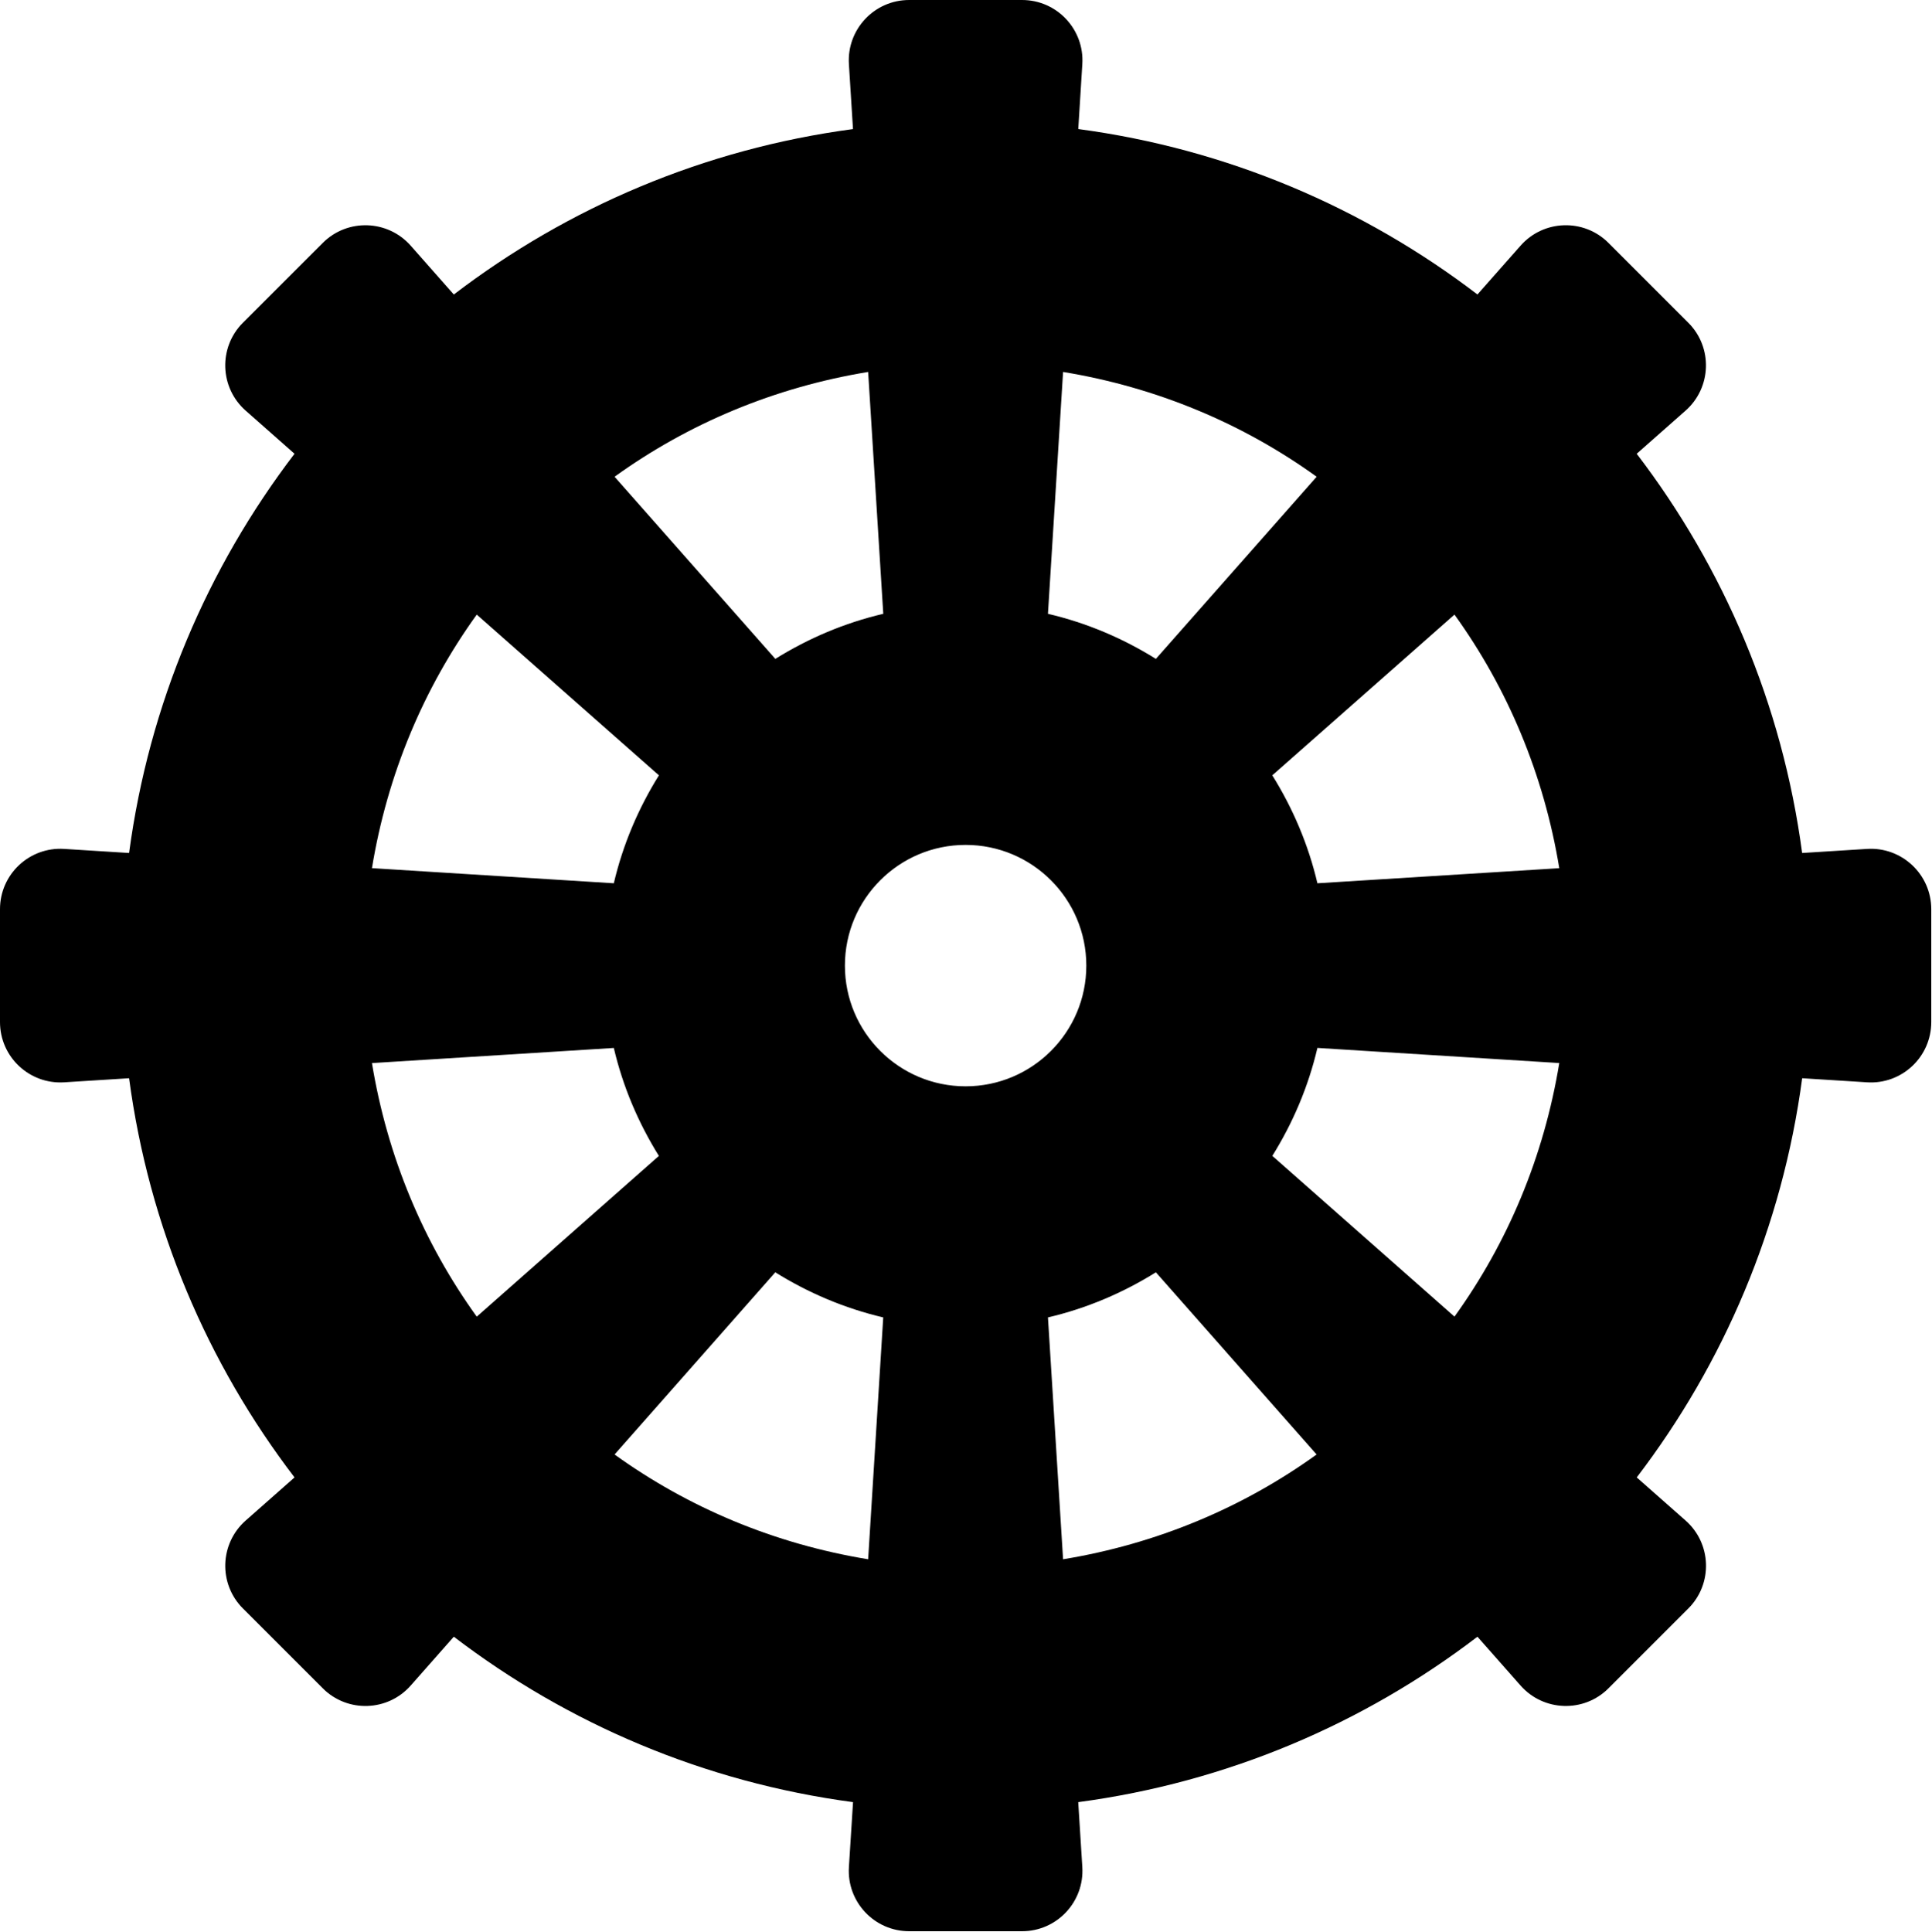
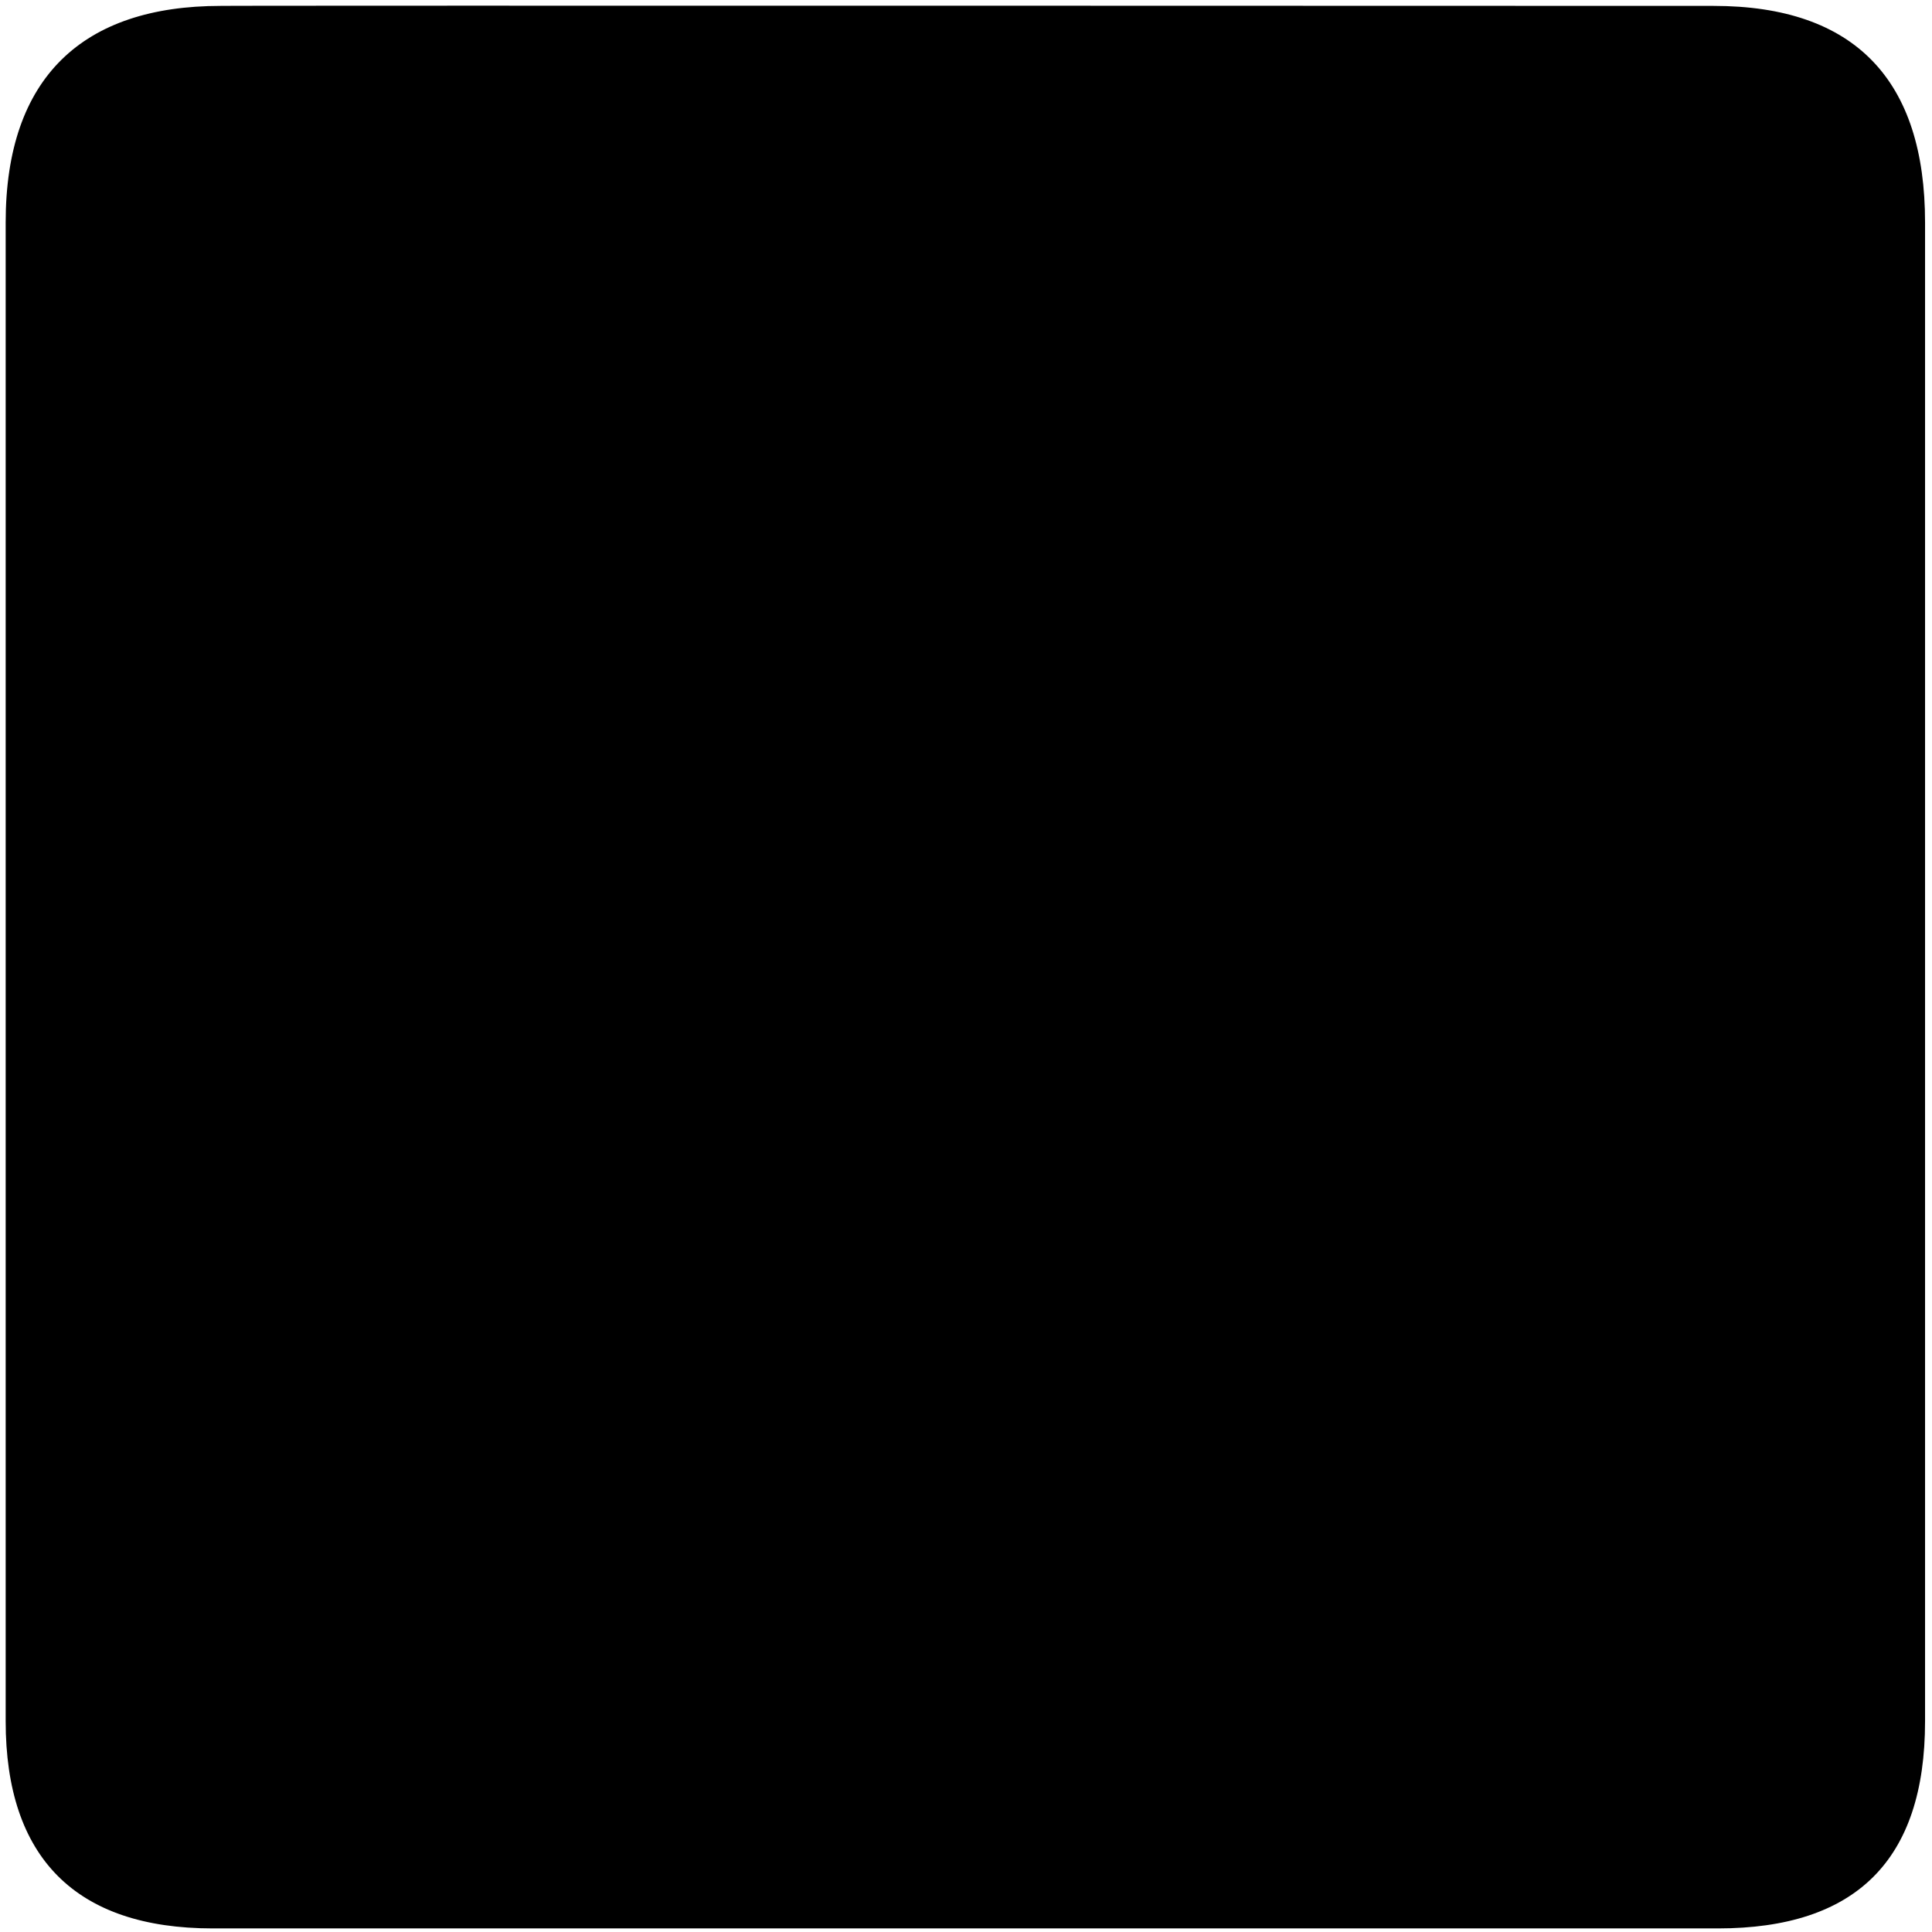
<svg width="580" height="580">
-   <path fill="param(fill)" fill-opacity="param(fill-opacity)" d="M 560.742 254.949 L 541.234 256.176 C 535.266 211.438 517.684 170.488 491.551 136.277 L 506.219 123.328 C 514.059 116.406 514.434 104.309 507.047 96.922 L 483.078 72.953 C 475.68 65.555 463.582 65.941 456.672 73.781 L 443.723 88.438 C 409.512 62.316 368.562 44.734 323.836 38.754 L 325.051 19.258 C 325.707 8.824 317.414 0 306.957 0 L 273.043 0 C 262.586 0 254.305 8.824 254.949 19.258 L 256.176 38.766 C 211.438 44.734 170.488 62.316 136.289 88.449 L 123.34 73.781 C 116.418 65.941 104.32 65.566 96.934 72.953 L 72.953 96.922 C 65.555 104.32 65.941 116.418 73.781 123.328 L 88.449 136.277 C 62.328 170.488 44.746 211.438 38.766 256.176 L 19.258 254.949 C 8.824 254.293 0 262.586 0 273.043 L 0 306.957 C 0 317.414 8.824 325.695 19.258 325.051 L 38.766 323.824 C 44.734 368.562 62.316 409.512 88.449 443.711 L 73.781 456.66 C 65.941 463.582 65.566 475.68 72.953 483.066 L 96.934 507.047 C 104.332 514.445 116.43 514.059 123.34 506.219 L 136.289 491.551 C 170.5 517.672 211.449 535.254 256.188 541.234 L 254.949 560.742 C 254.293 571.176 262.586 580 273.043 580 L 306.957 580 C 317.414 580 325.695 571.176 325.051 560.742 L 323.824 541.234 C 368.562 535.266 409.512 517.684 443.723 491.551 L 456.672 506.219 C 463.594 514.059 475.691 514.434 483.078 507.047 L 507.059 483.066 C 514.457 475.668 514.07 463.57 506.23 456.66 L 491.562 443.711 C 517.684 409.5 535.266 368.551 541.246 323.824 L 560.754 325.051 C 571.188 325.707 580.012 317.414 580.012 306.957 L 580.012 273.043 C 580 262.586 571.176 254.305 560.742 254.949 Z M 319.273 111.707 C 347.375 116.316 373.227 127.18 395.43 143.176 L 347.148 197.879 C 337.262 191.719 326.398 187.074 314.73 184.344 Z M 260.727 111.707 L 265.27 184.344 C 253.613 187.074 242.738 191.73 232.848 197.879 L 184.57 143.176 C 206.773 127.18 232.621 116.316 260.727 111.707 Z M 143.176 184.582 L 197.891 232.852 C 191.727 242.738 187.082 253.613 184.344 265.27 L 111.707 260.727 C 116.316 232.625 127.18 206.785 143.176 184.582 Z M 111.707 319.273 L 184.344 314.73 C 187.074 326.387 191.727 337.262 197.879 347.152 L 143.176 395.43 C 127.18 373.227 116.316 347.379 111.707 319.273 Z M 260.727 468.293 C 232.621 463.684 206.773 452.82 184.57 436.824 L 232.84 382.109 C 242.727 388.273 253.602 392.914 265.258 395.656 Z M 290 326.25 C 269.984 326.25 253.75 310.016 253.75 290 C 253.75 269.984 269.984 253.75 290 253.75 C 310.016 253.75 326.25 269.984 326.25 290 C 326.25 310.016 310.016 326.25 290 326.25 Z M 319.273 468.293 L 314.73 395.656 C 326.387 392.926 337.262 388.273 347.148 382.109 L 395.418 436.824 C 373.215 452.82 347.375 463.684 319.273 468.293 Z M 436.824 395.418 L 382.121 347.141 C 388.281 337.25 392.926 326.387 395.656 314.719 L 468.293 319.262 C 463.684 347.375 452.82 373.227 436.824 395.418 Z M 395.656 265.27 C 392.926 253.613 388.273 242.738 382.109 232.852 L 436.824 184.582 C 452.82 206.785 463.684 232.633 468.293 260.738 Z M 395.656 265.27 " stroke="param(outline)" stroke-opacity="param(outline-opacity)" stroke-width="param(outline-width)" />
+   <path fill="param(fill)" fill-opacity="param(fill-opacity)" stroke-width="param(outline-width)" stroke="param(outline)" stroke-opacity="param(outline-opacity)" d="M 66.273 1.77 C 24.941 1.77 1.703 23.141 1.703 66.805 L 1.703 516.926 C 1.703 557.77 22.598 579.156 63.895 579.156 L 515.922 579.156 C 557.227 579.156 578.148 558.84 578.148 516.926 L 578.148 66.805 C 578.148 24.203 557.227 1.77 514.629 1.77 C 514.625 1.77 66.133 1.625 66.273 1.77 Z M 66.273 1.77 " />
+   <path fill="param(fill)" fill-opacity="param(fill-opacity)" d="M 553.246 273.27 C 550.062 264.969 531.328 256.066 519.891 257.414 C 511.227 258.438 510.008 257.09 507.734 243.996 C 493.367 161.27 419.734 87.301 337.742 70.438 C 324.105 67.637 321.547 67.402 313.672 66.629 C 313.574 43.355 311.383 29.332 288.41 28.531 C 259.348 27.531 260.996 48.734 259.188 67.742 C 245.504 70.793 244.57 68.469 232.414 71.48 C 192.406 81.395 164.691 98.027 131.582 131.152 C 99.277 163.469 83.32 190.902 72.57 232.609 L 66.133 257.605 L 52.484 258.426 C 34.27 259.523 24.289 269.023 24.289 285.258 C 24.289 303.121 36.02 314.949 53.742 314.949 C 59.406 314.949 62.371 315.156 67.734 315.57 C 85.316 403.555 157.766 488.465 239.68 504.582 L 260.789 508.734 L 260.789 522.816 C 260.789 532.043 263.297 539.402 268.066 544.172 C 277.418 553.52 300.98 554.043 309.078 545.082 C 312.242 541.578 315.359 532.215 316.008 524.27 L 317.188 509.82 L 344.477 502.246 C 397.477 487.531 443.129 455.441 472.414 412.316 C 489.027 387.852 503.91 353.793 507.703 331.551 C 510.125 317.348 510.852 316.684 526.172 314.625 C 549.57 311.484 561.133 293.82 553.246 273.27 Z M 424.965 191.238 C 426.539 191.238 435.559 202.934 441.504 216.191 C 447.387 229.312 450.203 243.965 450.793 248.754 C 451.801 256.961 451.371 257.043 405.418 257.793 C 379.902 258.211 359.027 257.699 359.027 256.656 C 359.027 254.043 422.332 191.238 424.965 191.238 Z M 316.176 171.227 L 317.188 123.926 L 326.281 125.062 C 331.285 125.688 346.895 127.82 360.484 134.199 L 384.789 149.395 L 315.164 218.527 Z M 250.781 124.227 L 260.789 121.969 L 260.789 169.34 C 260.789 195.391 260.344 216.707 259.805 216.707 C 257.355 216.707 195.852 152.512 195.297 150.043 C 194.41 146.109 232.547 125.027 250.781 124.227 Z M 144.879 203.129 L 152.641 190.57 L 184.883 222.664 C 202.617 240.316 217.129 255.613 217.129 256.652 C 217.129 257.695 196.66 258.551 171.645 258.551 C 132.098 258.551 128.164 258.98 125.766 258.641 C 130.566 232.477 136.16 217.238 144.879 203.129 Z M 151.914 379.574 C 148.367 381.008 130.645 343.137 127.82 328.098 L 125.355 314.949 L 221.707 314.949 L 187.992 346.785 C 169.449 364.293 153.215 379.051 151.914 379.574 Z M 225.703 442.141 C 206.363 434.188 198.633 425.5 194.23 422.277 C 197.805 417.121 207.41 406.617 224.43 389.512 C 241.336 372.516 256.434 358.609 257.98 358.609 C 259.523 358.609 260.789 379.078 260.789 404.09 C 260.789 432.629 260.367 444.031 261.379 451.633 C 255.266 450.711 241.91 448.801 225.703 442.141 Z M 301.719 319.324 C 288.539 326.141 272.031 321.082 261.832 309.145 C 252.938 298.734 249.105 278.238 264.77 263.48 C 280.82 248.355 299.613 248.449 314.078 264.312 C 323.152 274.258 326.105 286.492 321.277 298.051 C 318.246 305.305 307.977 316.09 301.719 319.324 Z M 370.059 433.594 C 357.164 439.625 341.297 445.621 334.793 446.922 L 315.367 450.48 L 315.367 404.547 C 315.367 379.281 316.629 358.609 318.172 358.609 C 319.715 358.609 335.582 373.285 353.438 391.219 L 385.895 423.828 Z M 451.508 326.953 C 450.266 332.457 447.789 342.793 442.098 355.301 C 436.402 367.809 427.195 380.441 425.547 380.441 C 423.898 380.441 407.883 365.703 389.953 347.695 L 357.359 314.949 L 453.766 314.949 Z M 451.508 326.953 " stroke="param(outline)" stroke-opacity="param(outline-opacity)" stroke-width="param(outline-width)" />
</svg>
